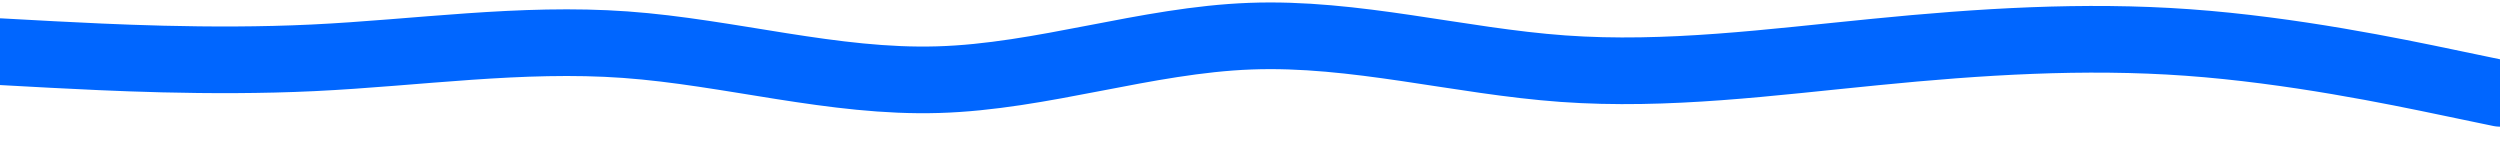
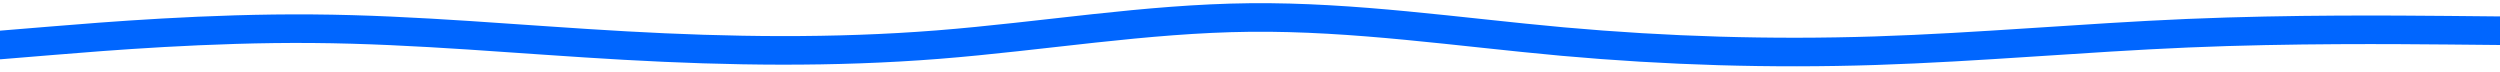
- <svg xmlns="http://www.w3.org/2000/svg" id="visual" viewBox="0 0 1500 100" width="1500" height="100" version="1.1">
-   <path d="M0 31L31.3 32.7C62.7 34.3 125.3 37.7 187.8 34.7C250.3 31.7 312.7 22.3 375.2 26.8C437.7 31.3 500.3 49.7 562.8 47.8C625.3 46 687.7 24 750.2 21.7C812.7 19.3 875.3 36.7 937.8 41.2C1000.3 45.7 1062.7 37.3 1125.2 31.2C1187.7 25 1250.3 21 1312.8 25.5C1375.3 30 1437.7 43 1468.8 49.5L1500 56" fill="none" stroke-linecap="round" stroke-linejoin="miter" stroke="#0066FF" stroke-width="40" />
+ <svg xmlns="http://www.w3.org/2000/svg" id="visual" viewBox="0 0 3500 100" width="3500" height="100" version="1.1">
+   <path d="M0 63L73 57C146 51 292 39 437.8 40.2C583.7 41.3 729.3 55.7 875.2 63.8C1021 72 1167 74 1312.8 62.5C1458.7 51 1604.3 26 1750.2 24.5C1896 23 2042 45 2187.8 58.2C2333.7 71.3 2479.3 75.7 2625.2 71C2771 66.3 2917 52.7 3062.8 46.5C3208.7 40.3 3354.3 41.7 3427.2 42.3L3500 43" fill="none" stroke-linecap="round" stroke-linejoin="miter" stroke="#0066FF" stroke-width="40" />
</svg>
